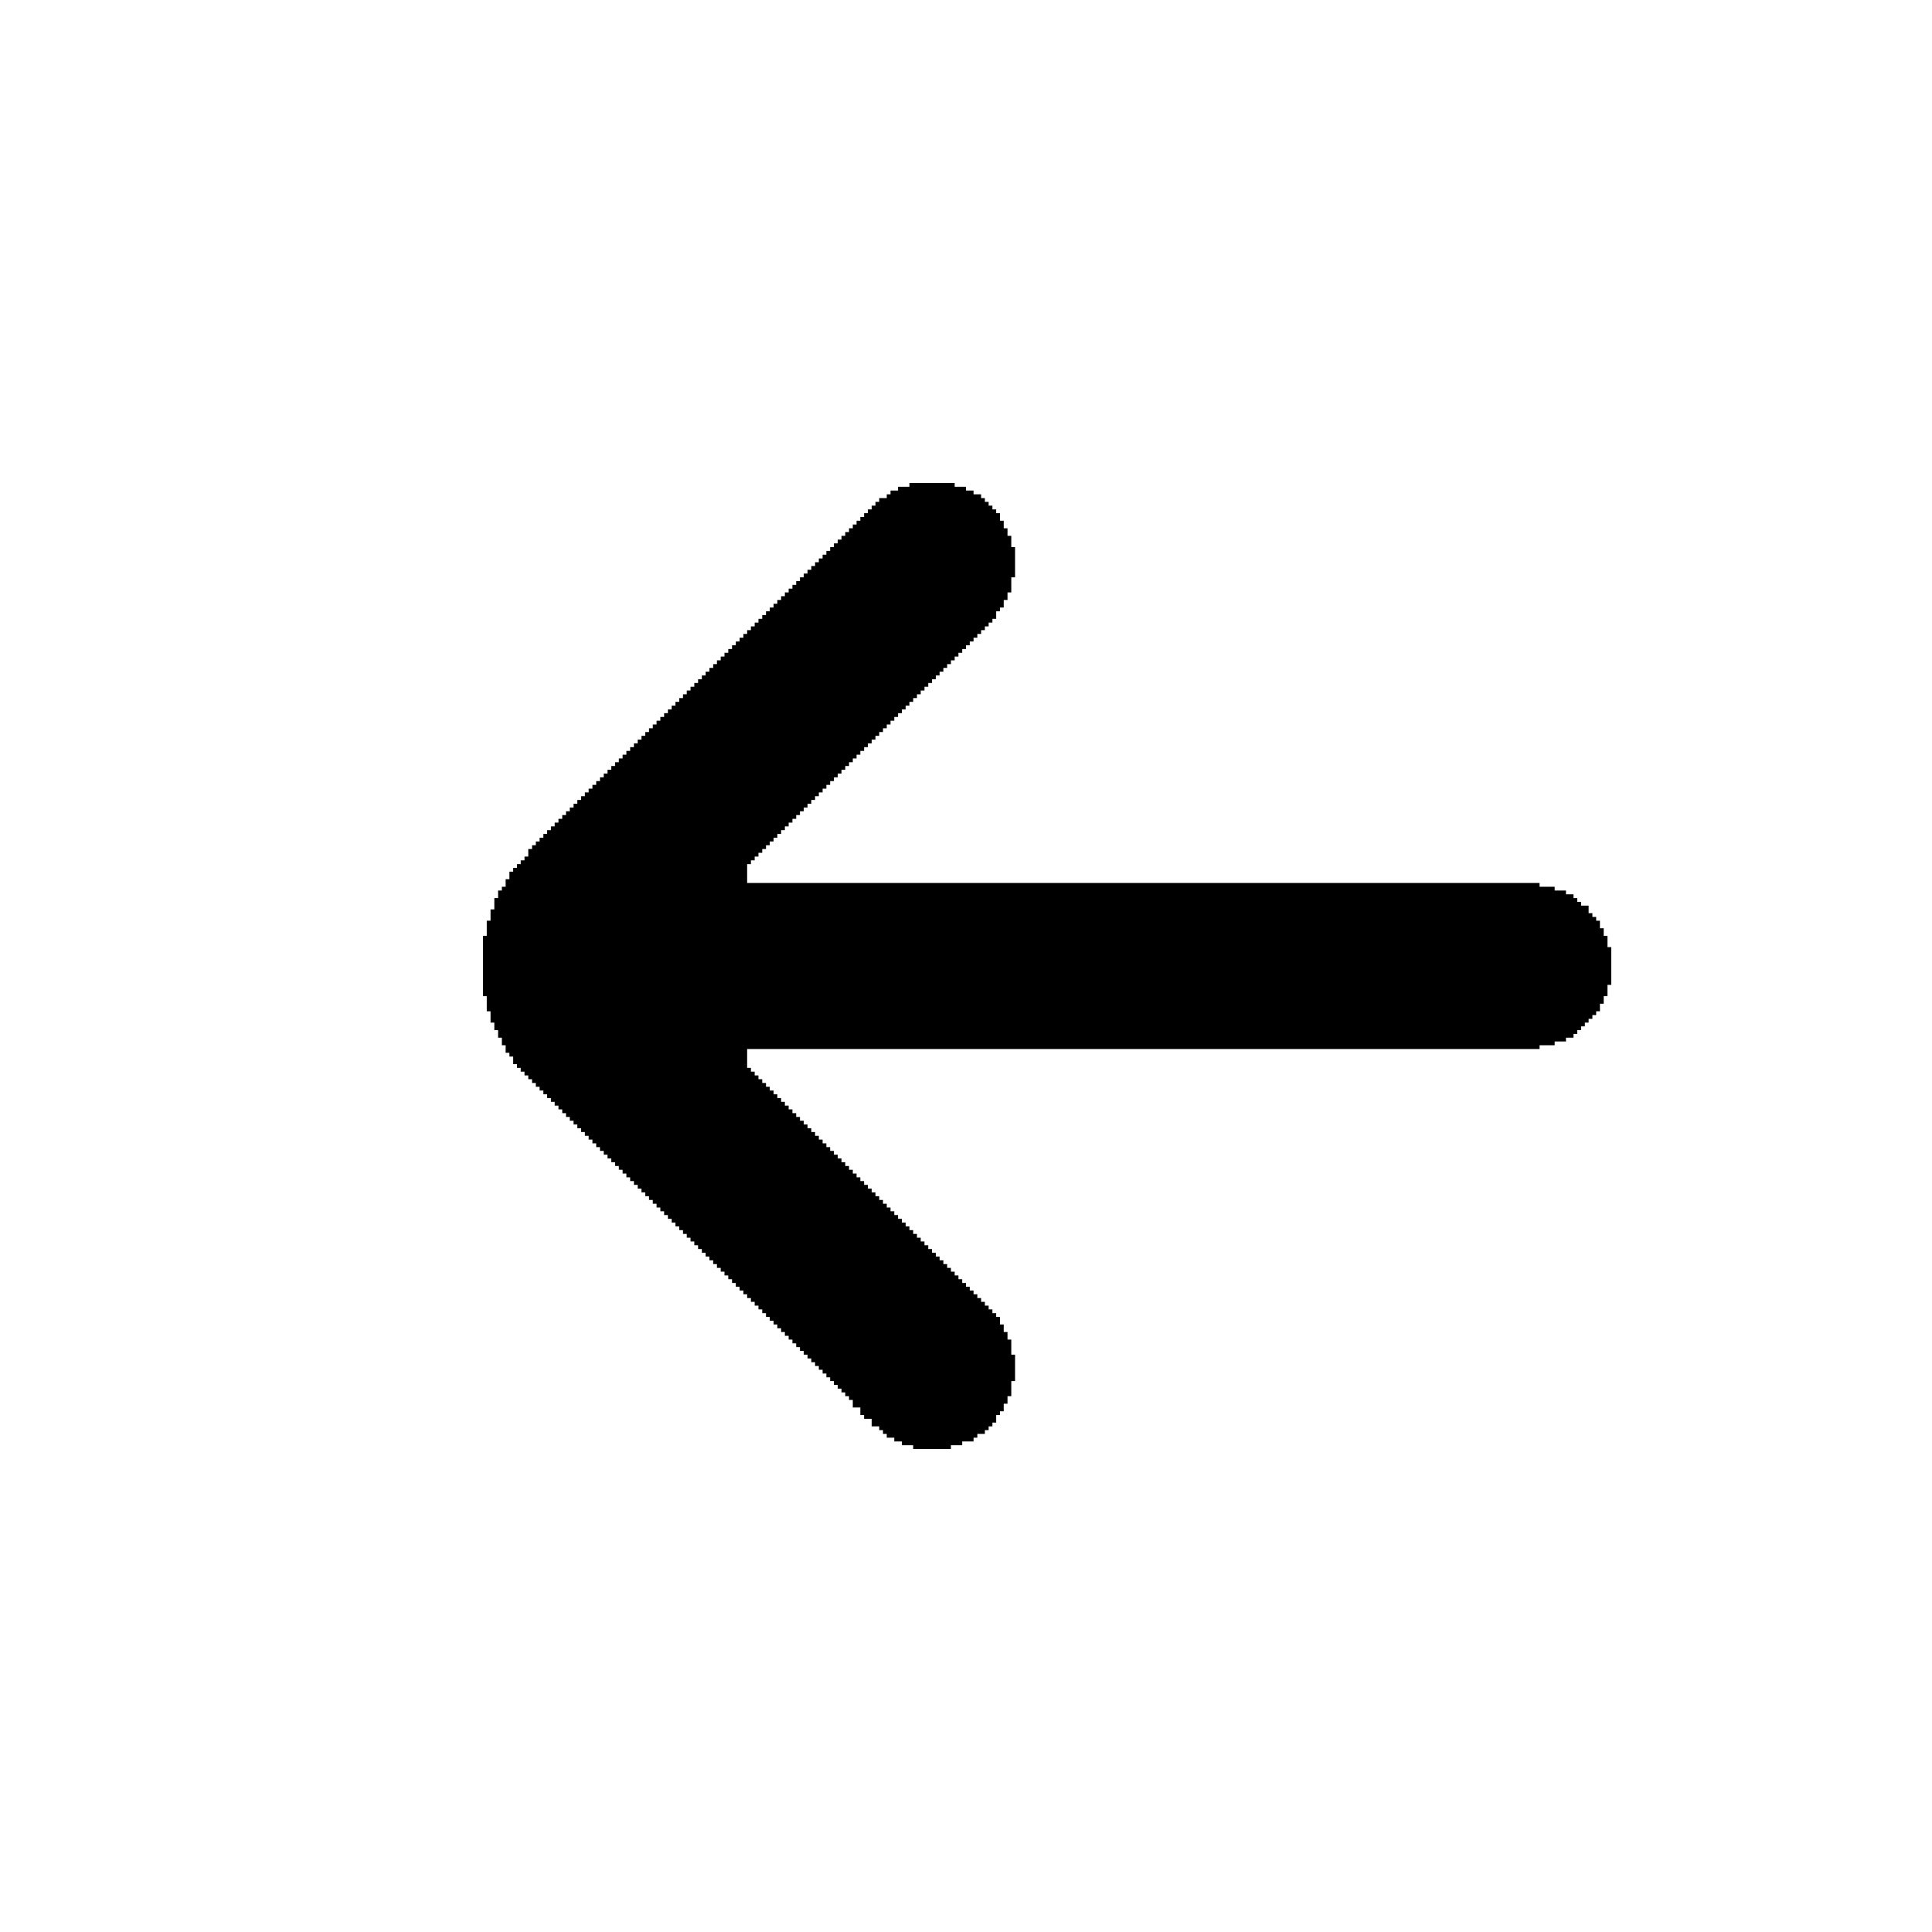
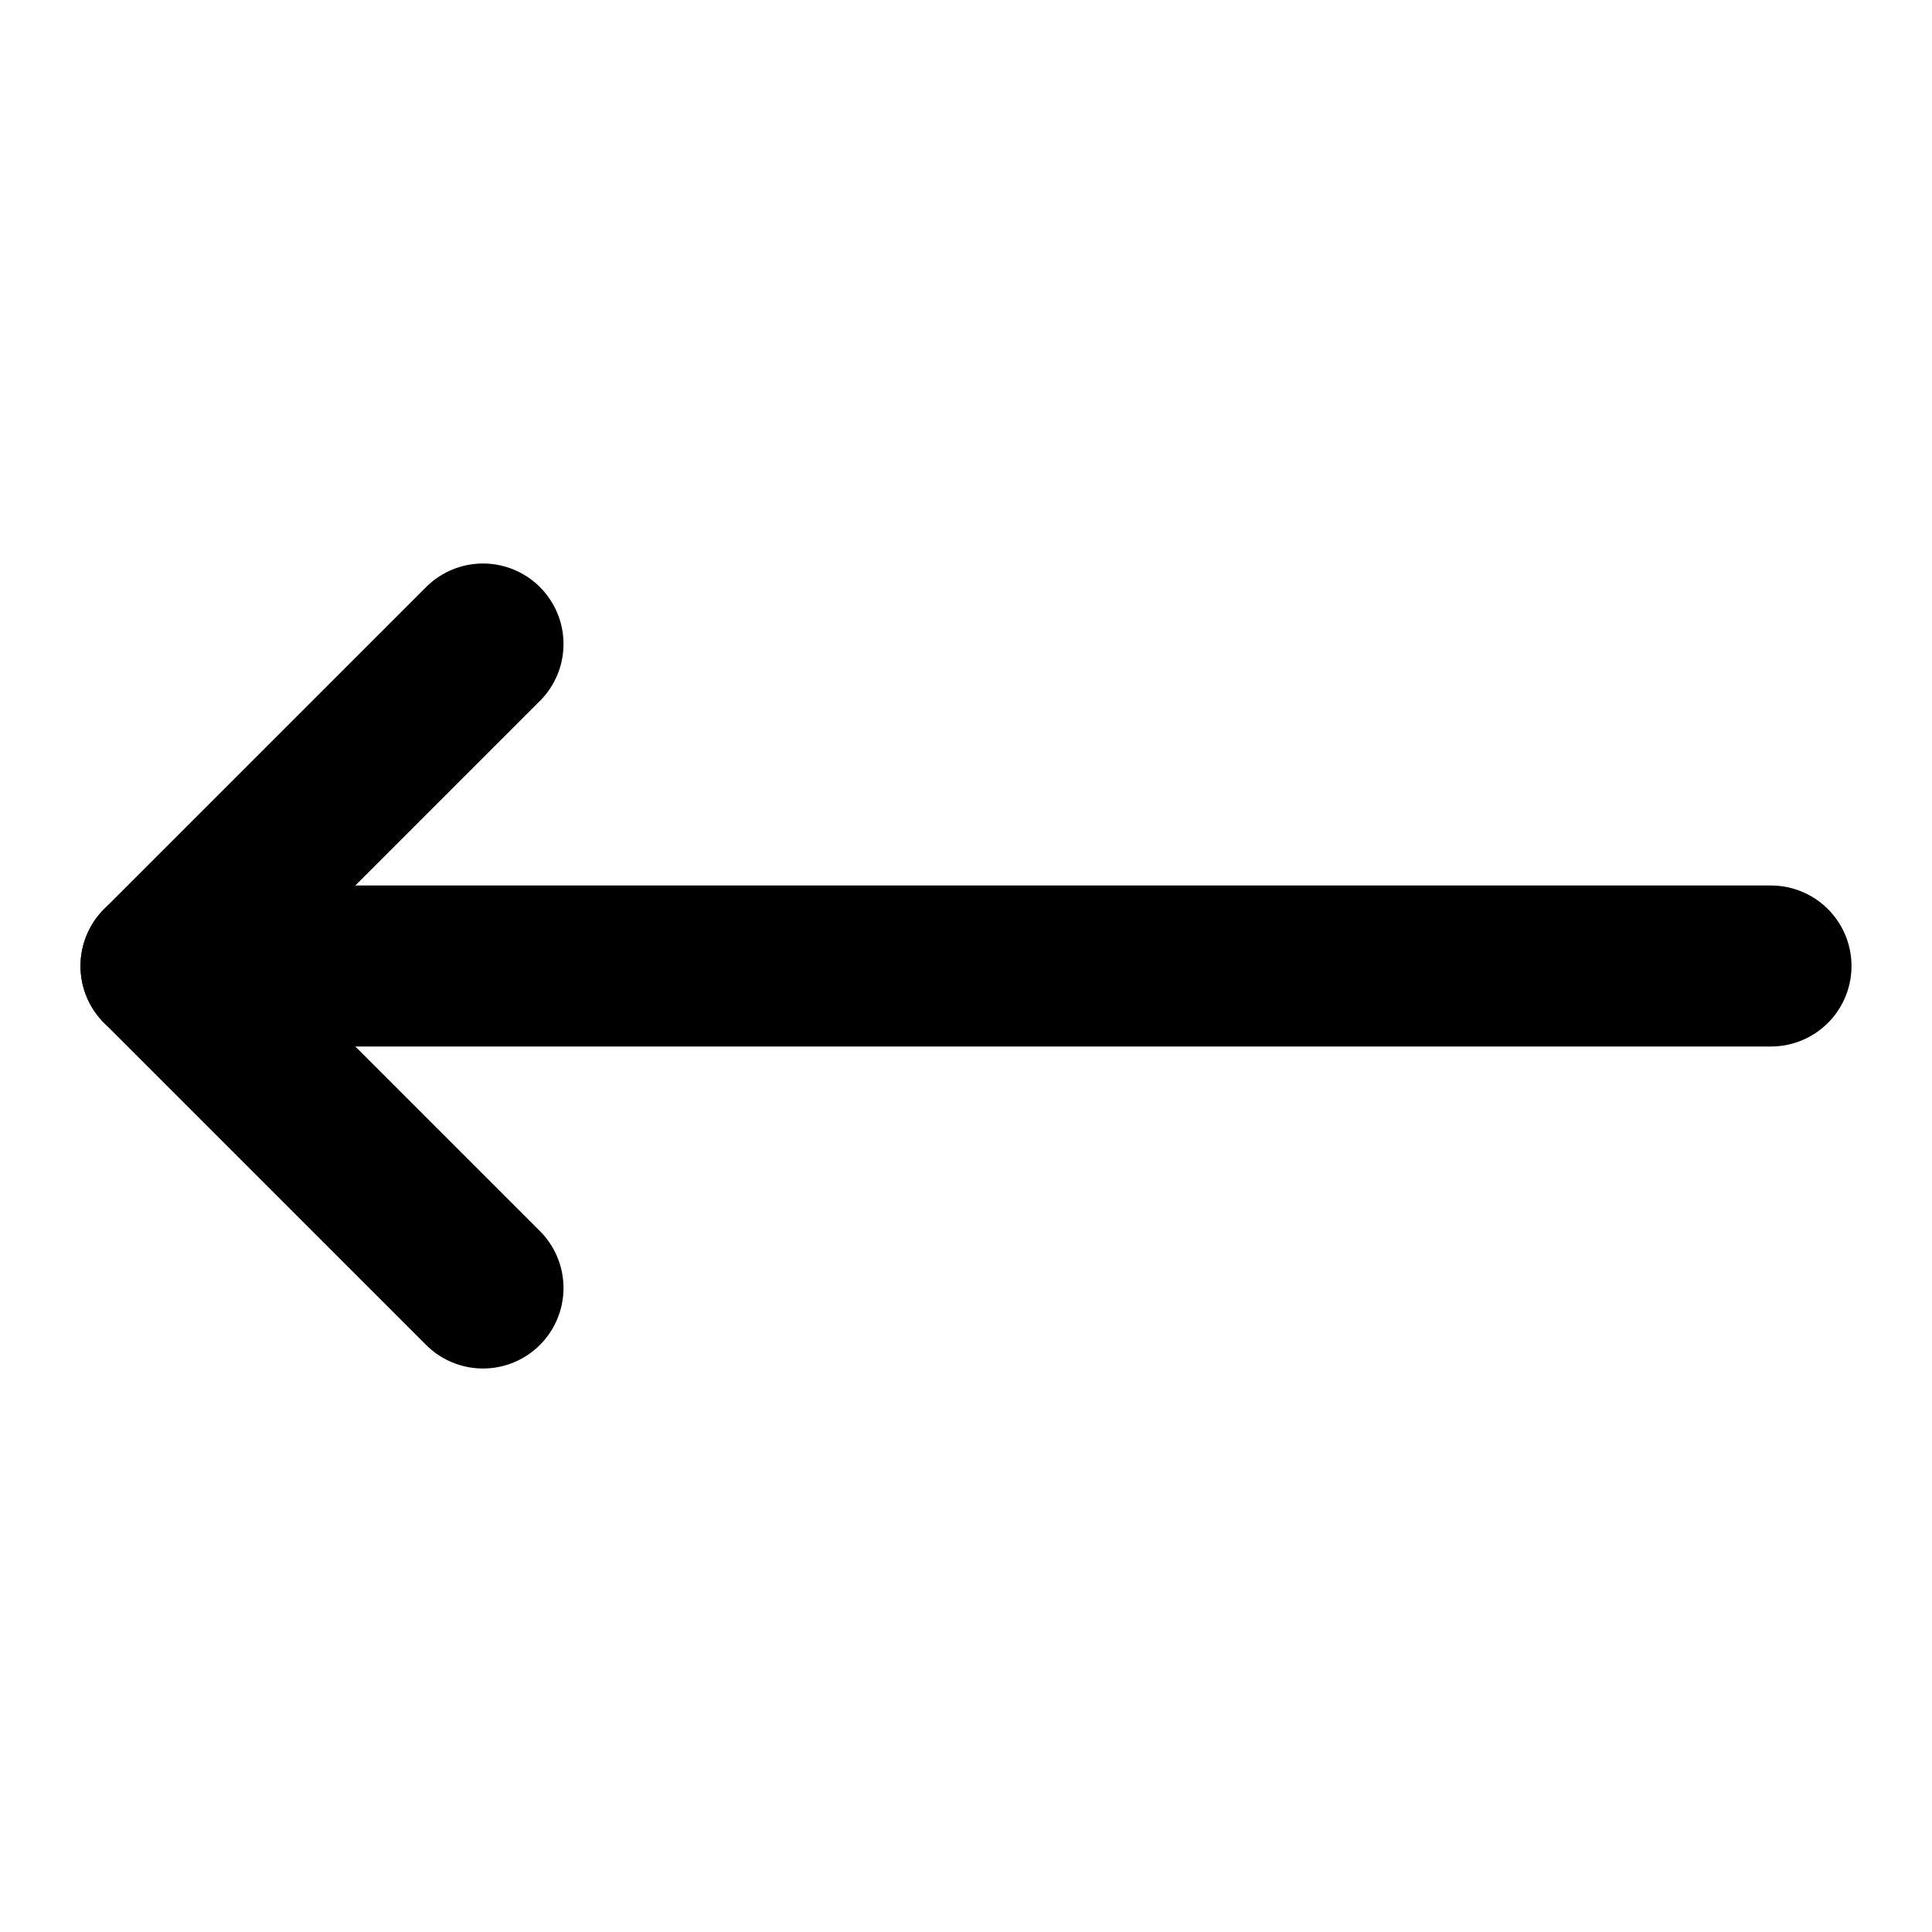
- <svg xmlns="http://www.w3.org/2000/svg" viewBox="0 0 512 512" width="512" height="512">
-   <path fill="#000" d="M241,128h12v1h-12zM238,129h18v1h-18zM236,130h22v1h-22zM235,131h25v1h-25zM233,132h28v1h-28zM232,133h30v1h-30zM231,134h32v1h-32zM230,135h34v1h-34zM229,136h36v1h-36zM228,137h37v1h-37zM227,138h39v1h-39zM226,139h40v1h-40zM225,140h42v1h-42zM224,141h43v1h-43zM223,142h45v1h-45zM222,143h46v1h-46zM221,144h47v1h-47zM220,145h49v1h-49zM219,146h50v1h-50zM218,147h51v1h-51zM217,148h52v1h-52zM216,149h53v1h-53zM215,150h54v1h-54zM214,151h55v1h-55zM213,152h56v1h-56zM212,153h56v1h-56zM211,154h57v1h-57zM210,155h58v1h-58zM209,156h59v1h-59zM208,157h59v1h-59zM207,158h60v1h-60zM206,159h60v1h-60zM205,160h61v1h-61zM204,161h61v1h-61zM203,162h61v1h-61zM202,163h62v1h-62zM201,164h62v1h-62zM200,165h62v1h-62zM199,166h62v1h-62zM198,167h62v1h-62zM197,168h62v1h-62zM196,169h62v1h-62zM195,170h62v1h-62zM194,171h62v1h-62zM193,172h62v1h-62zM192,173h62v1h-62zM191,174h62v1h-62zM190,175h62v1h-62zM189,176h62v1h-62zM188,177h62v1h-62zM187,178h62v1h-62zM186,179h62v1h-62zM185,180h62v1h-62zM184,181h62v1h-62zM183,182h62v1h-62zM182,183h62v1h-62zM181,184h62v1h-62zM180,185h62v1h-62zM179,186h62v1h-62zM178,187h62v1h-62zM177,188h62v1h-62zM176,189h62v1h-62zM175,190h62v1h-62zM174,191h62v1h-62zM173,192h62v1h-62zM172,193h62v1h-62zM171,194h62v1h-62zM170,195h62v1h-62zM169,196h62v1h-62zM168,197h62v1h-62zM167,198h62v1h-62zM166,199h62v1h-62zM165,200h62v1h-62zM164,201h62v1h-62zM163,202h62v1h-62zM162,203h62v1h-62zM161,204h62v1h-62zM160,205h62v1h-62zM159,206h62v1h-62zM158,207h62v1h-62zM157,208h62v1h-62zM156,209h62v1h-62zM155,210h62v1h-62zM154,211h62v1h-62zM153,212h62v1h-62zM152,213h62v1h-62zM151,214h62v1h-62zM150,215h62v1h-62zM149,216h62v1h-62zM148,217h62v1h-62zM147,218h62v1h-62zM146,219h62v1h-62zM145,220h62v1h-62zM144,221h62v1h-62zM143,222h62v1h-62zM142,223h62v1h-62zM141,224h62v1h-62zM140,225h62v1h-62zM140,226h61v1h-61zM139,227h61v1h-61zM138,228h61v1h-61zM137,229h61v1h-61zM136,230h62v1h-62zM135,231h63v1h-63zM135,232h63v1h-63zM134,233h64v1h-64zM134,234h274v1h-274zM133,235h279v1h-279zM132,236h283v1h-283zM132,237h285v1h-285zM131,238h287v1h-287zM131,239h288v1h-288zM131,240h290v1h-290zM130,241h291v1h-291zM130,242h292v1h-292zM130,243h293v1h-293zM129,244h295v1h-295zM129,245h295v1h-295zM129,246h296v1h-296zM129,247h296v1h-296zM128,248h298v1h-298zM128,249h298v1h-298zM128,250h298v1h-298zM128,251h299v1h-299zM128,252h299v1h-299zM128,253h299v1h-299zM128,254h299v1h-299zM128,255h299v1h-299zM128,256h299v1h-299zM128,257h299v1h-299zM128,258h299v1h-299zM128,259h299v1h-299zM128,260h299v1h-299zM128,261h298v1h-298zM128,262h298v1h-298zM128,263h298v1h-298zM129,264h296v1h-296zM129,265h296v1h-296zM129,266h295v1h-295zM129,267h295v1h-295zM130,268h293v1h-293zM130,269h292v1h-292zM130,270h291v1h-291zM131,271h289v1h-289zM131,272h288v1h-288zM132,273h286v1h-286zM132,274h285v1h-285zM133,275h282v1h-282zM133,276h279v1h-279zM134,277h274v1h-274zM134,278h64v1h-64zM135,279h63v1h-63zM136,280h62v1h-62zM136,281h62v1h-62zM137,282h61v1h-61zM138,283h61v1h-61zM139,284h61v1h-61zM140,285h61v1h-61zM141,286h61v1h-61zM142,287h61v1h-61zM143,288h61v1h-61zM144,289h61v1h-61zM145,290h61v1h-61zM146,291h61v1h-61zM147,292h61v1h-61zM148,293h61v1h-61zM149,294h61v1h-61zM150,295h61v1h-61zM151,296h61v1h-61zM152,297h61v1h-61zM153,298h61v1h-61zM154,299h61v1h-61zM155,300h61v1h-61zM156,301h61v1h-61zM157,302h61v1h-61zM158,303h61v1h-61zM159,304h61v1h-61zM160,305h61v1h-61zM161,306h61v1h-61zM162,307h61v1h-61zM163,308h61v1h-61zM164,309h61v1h-61zM165,310h61v1h-61zM166,311h61v1h-61zM167,312h61v1h-61zM168,313h61v1h-61zM169,314h61v1h-61zM170,315h61v1h-61zM171,316h61v1h-61zM172,317h61v1h-61zM173,318h61v1h-61zM174,319h61v1h-61zM175,320h61v1h-61zM176,321h61v1h-61zM177,322h61v1h-61zM178,323h61v1h-61zM179,324h61v1h-61zM180,325h61v1h-61zM181,326h61v1h-61zM182,327h61v1h-61zM183,328h61v1h-61zM184,329h61v1h-61zM185,330h61v1h-61zM186,331h61v1h-61zM187,332h61v1h-61zM188,333h61v1h-61zM189,334h61v1h-61zM190,335h61v1h-61zM191,336h61v1h-61zM192,337h61v1h-61zM193,338h61v1h-61zM194,339h61v1h-61zM195,340h61v1h-61zM196,341h61v1h-61zM197,342h61v1h-61zM198,343h61v1h-61zM199,344h61v1h-61zM200,345h61v1h-61zM201,346h61v1h-61zM202,347h61v1h-61zM203,348h61v1h-61zM204,349h61v1h-61zM205,350h60v1h-60zM206,351h60v1h-60zM207,352h59v1h-59zM208,353h59v1h-59zM209,354h58v1h-58zM210,355h58v1h-58zM211,356h57v1h-57zM212,357h56v1h-56zM213,358h55v1h-55zM214,359h55v1h-55zM215,360h54v1h-54zM216,361h53v1h-53zM217,362h52v1h-52zM218,363h51v1h-51zM219,364h50v1h-50zM220,365h49v1h-49zM221,366h47v1h-47zM222,367h46v1h-46zM223,368h45v1h-45zM224,369h44v1h-44zM225,370h42v1h-42zM226,371h41v1h-41zM226,372h40v1h-40zM228,373h38v1h-38zM228,374h37v1h-37zM229,375h35v1h-35zM231,376h33v1h-33zM231,377h32v1h-32zM233,378h29v1h-29zM234,379h27v1h-27zM235,380h24v1h-24zM237,381h21v1h-21zM239,382h16v1h-16zM242,383h10v1h-10z" />
+ <svg xmlns="http://www.w3.org/2000/svg" width="24" height="24" viewBox="0 0 24 24" fill="none" stroke="currentColor" stroke-width="2" stroke-linecap="round" stroke-linejoin="round" class="lucide lucide-move-left-icon lucide-move-left">
+   <path d="M6 8L2 12L6 16" />
+   <path d="M2 12H22" />
</svg>
